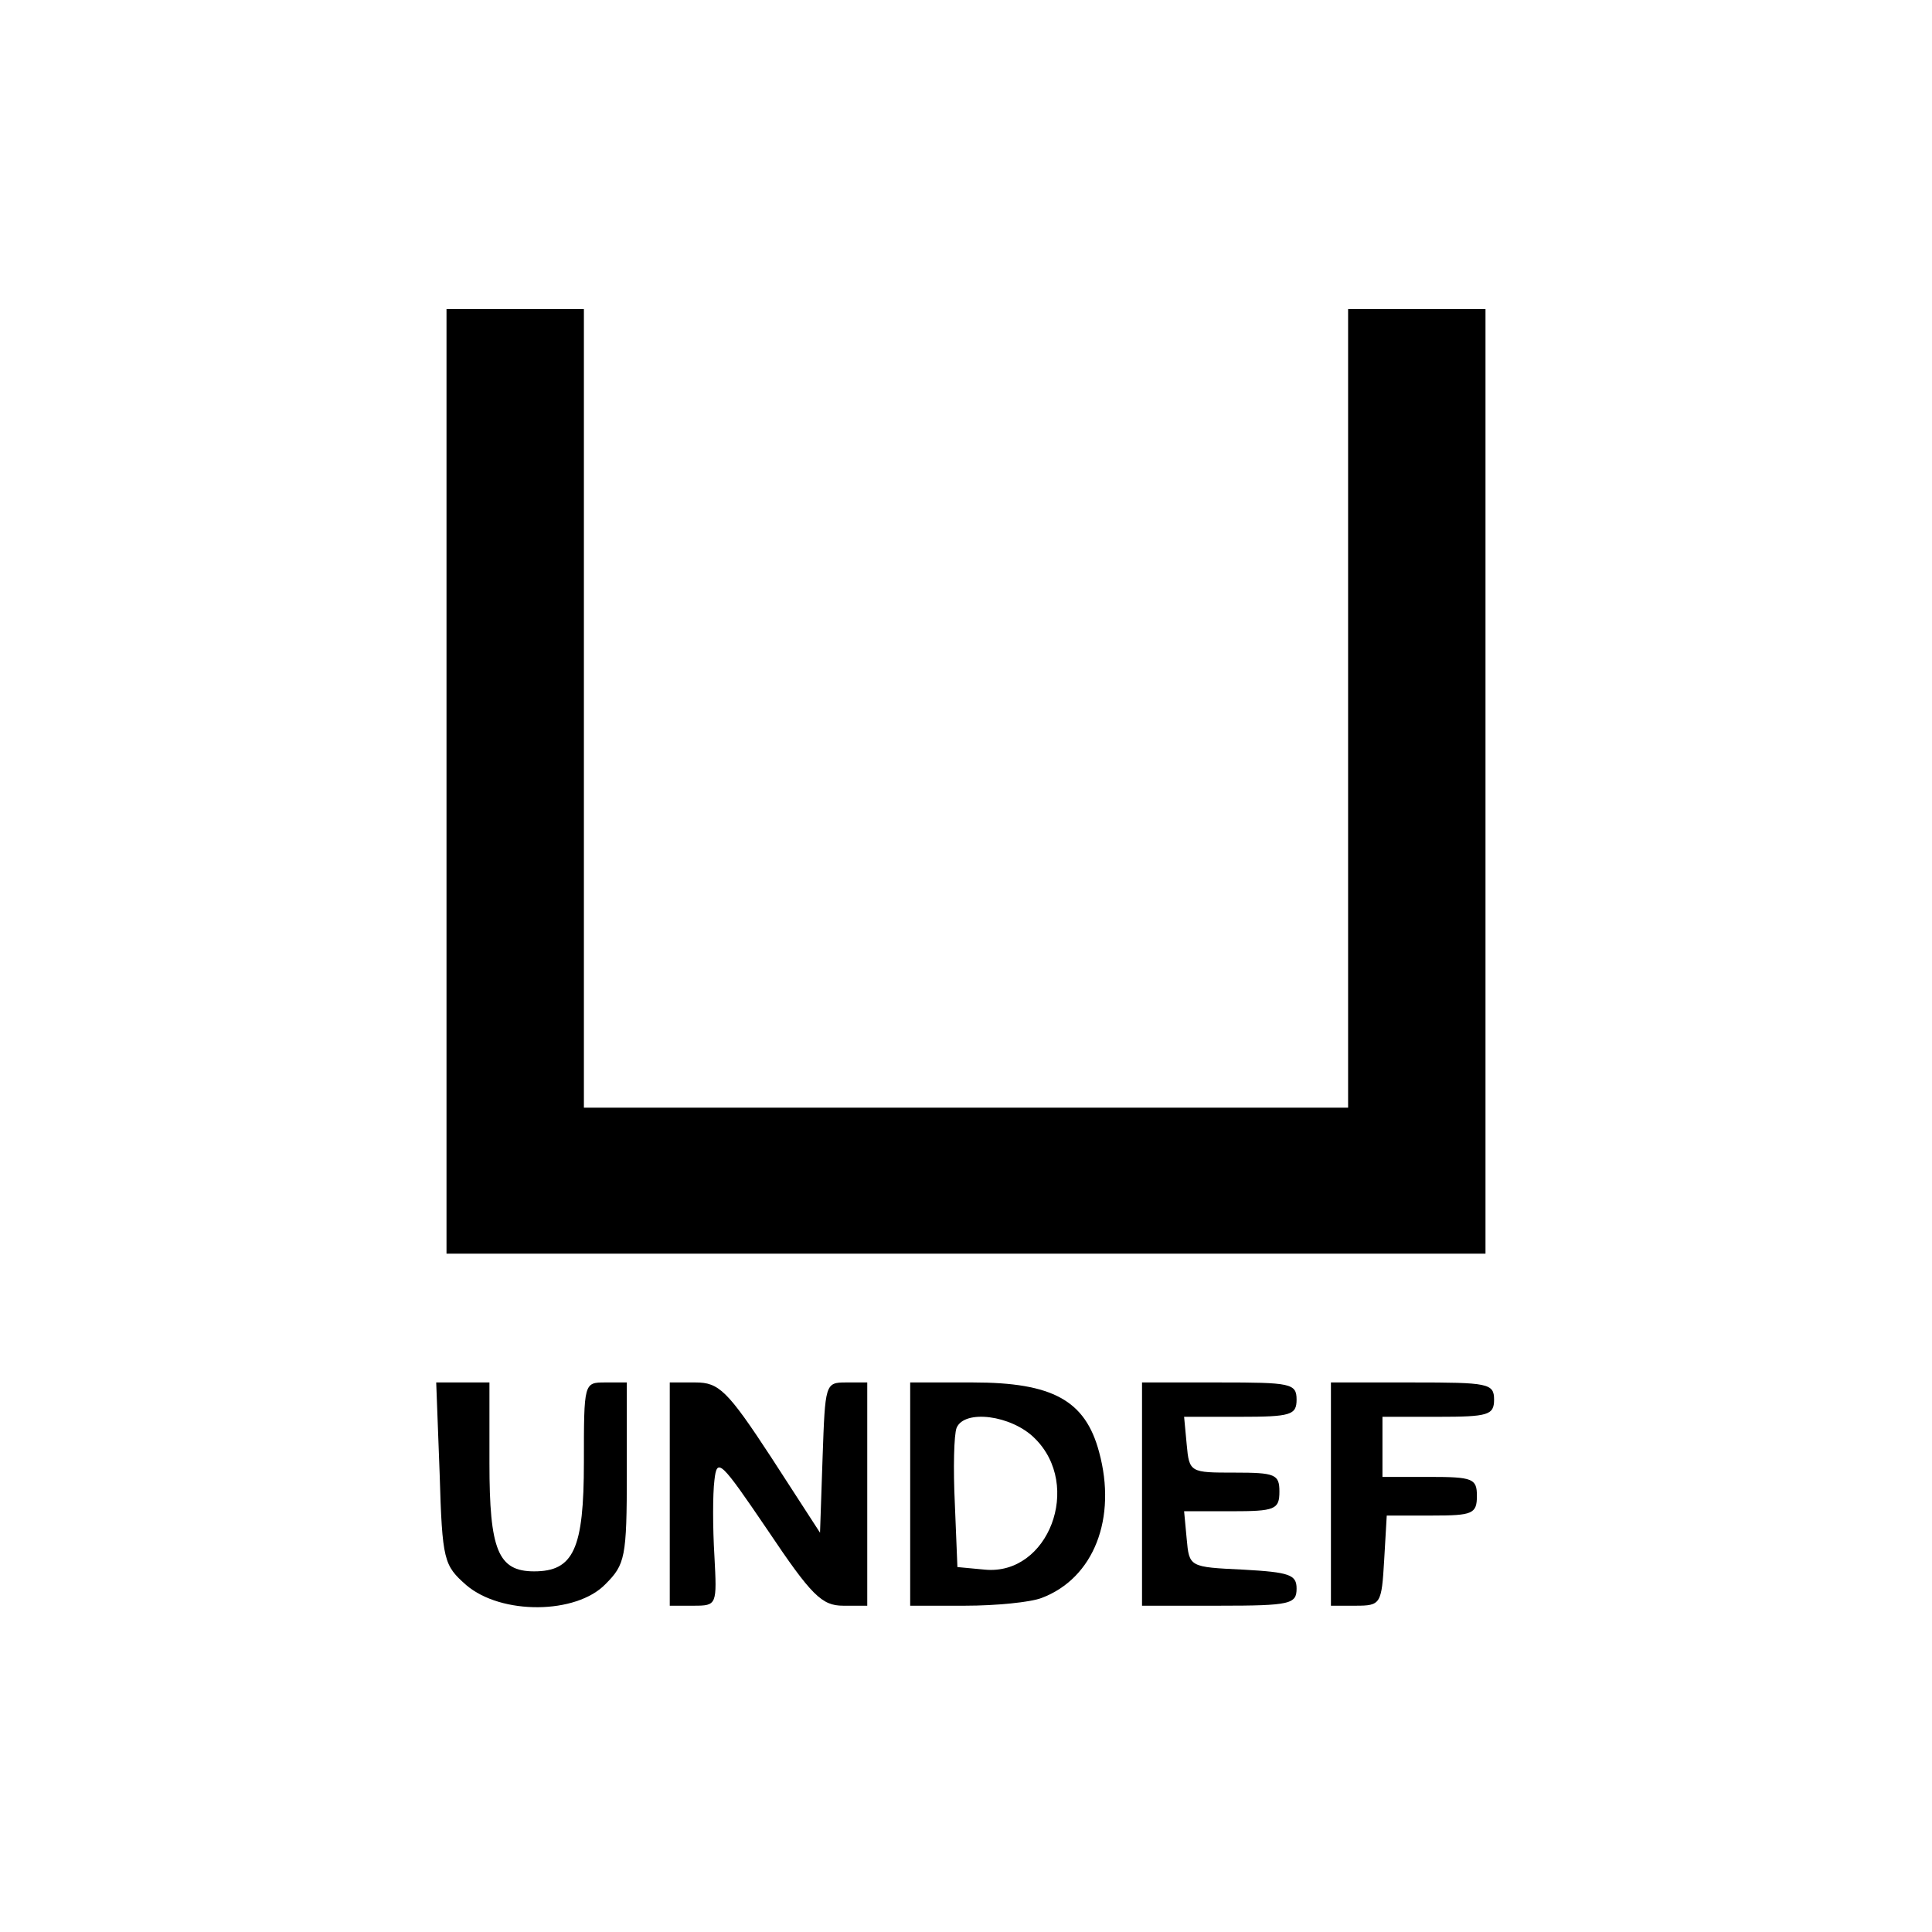
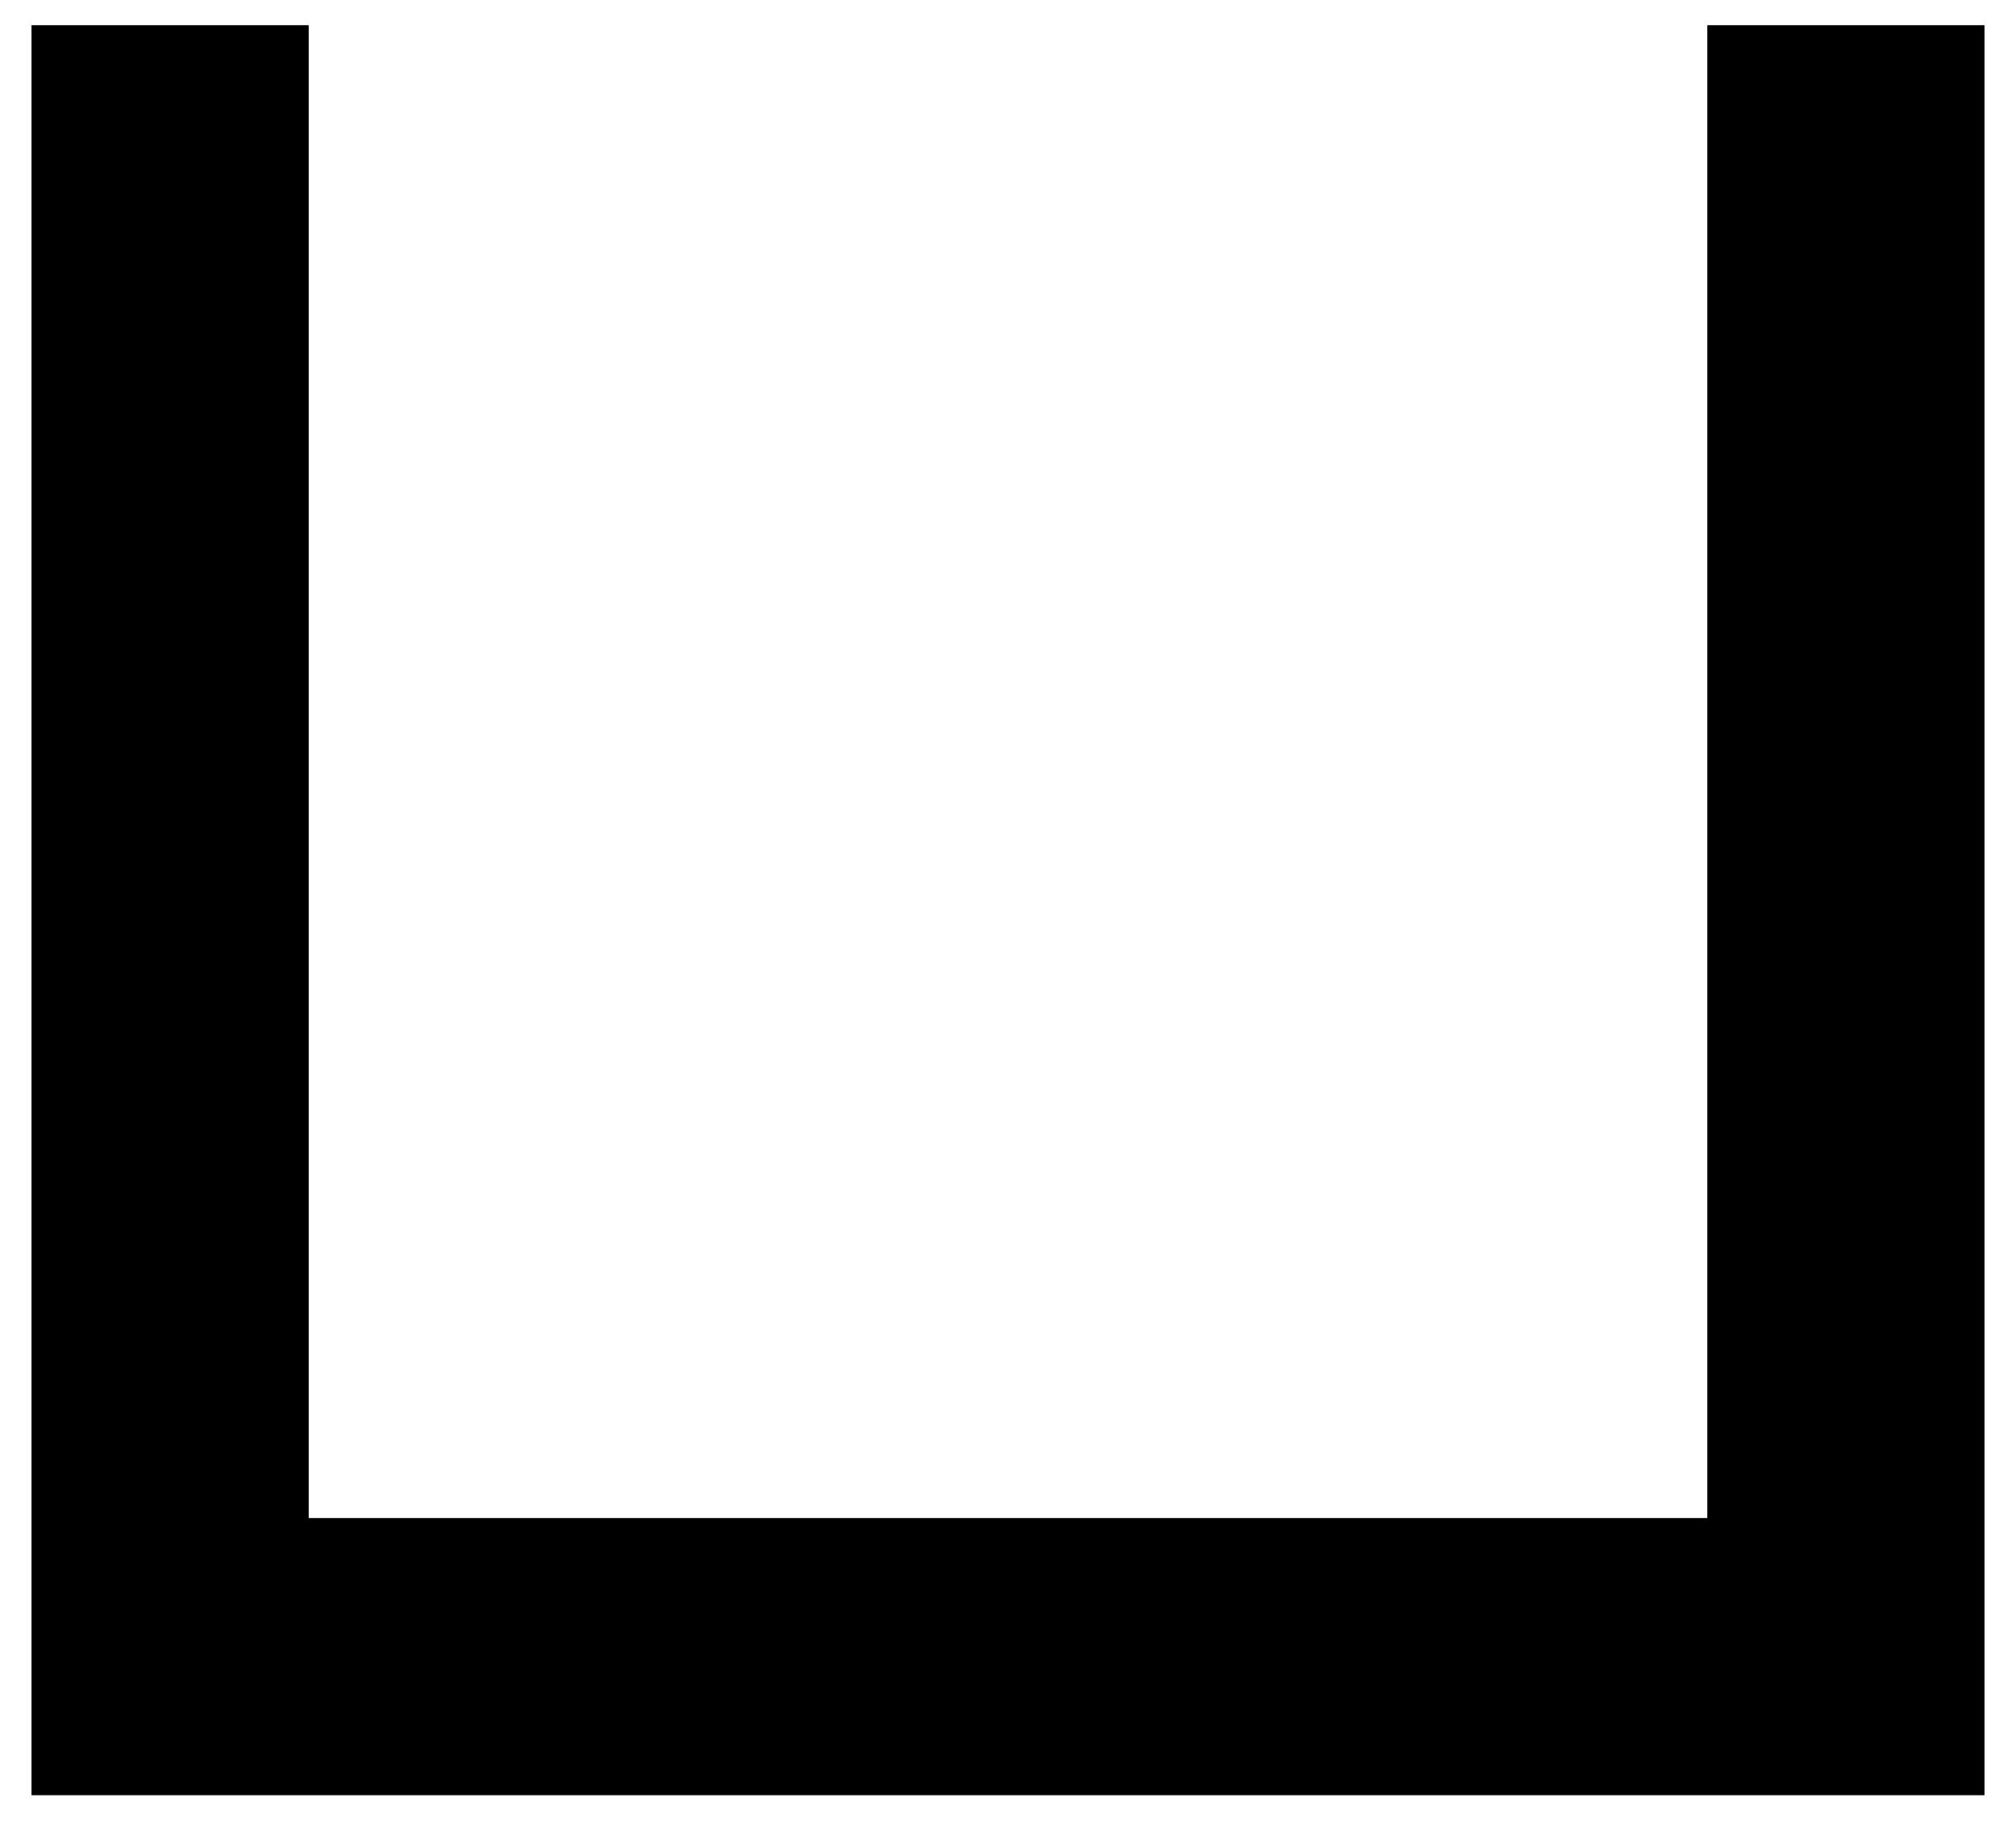
- <svg xmlns="http://www.w3.org/2000/svg" version="1.0" width="225pt" height="225pt" viewBox="0 0 225 225" preserveAspectRatio="xMidYMid meet">
-   <g transform="translate(0,225) scale(0.1,-0.1)" fill="#000000" stroke="none">
-     <path d="M520 1340 l0 -550 605 0 605 0 0 550 0 550 -80 0 -80 0 0 -465 0 -465 -445 0 -445 0 0 465 0 465 -80 0 -80 0 0 -550z" />
-     <path d="M512 534 c3 -102 5 -107 31 -130 41 -35 128 -34 162 1 23 23 25 31 25 130 l0 105 -25 0 c-25 0 -25 0 -25 -93 0 -101 -12 -127 -58 -127 -42 0 -52 25 -52 126 l0 94 -31 0 -31 0 4 -106z" />
-     <path d="M780 510 l0 -130 28 0 c27 0 27 1 24 58 -2 33 -2 72 0 88 3 27 7 23 62 -58 51 -76 63 -88 88 -88 l28 0 0 130 0 130 -25 0 c-24 0 -24 -2 -27 -87 l-3 -88 -57 88 c-51 78 -61 87 -88 87 l-30 0 0 -130z" />
-     <path d="M1060 510 l0 -130 64 0 c36 0 76 4 89 9 61 23 88 93 67 170 -16 60 -54 81 -147 81 l-73 0 0 -130z m145 65 c56 -55 16 -160 -58 -153 l-32 3 -3 74 c-2 41 -1 80 2 88 9 22 64 15 91 -12z" />
-     <path d="M1330 510 l0 -130 90 0 c83 0 90 2 90 20 0 16 -8 19 -62 22 -63 3 -63 3 -66 36 l-3 32 55 0 c51 0 56 2 56 23 0 20 -5 22 -52 22 -52 0 -53 0 -56 33 l-3 32 65 0 c59 0 66 2 66 20 0 19 -7 20 -90 20 l-90 0 0 -130z" />
-     <path d="M1550 510 l0 -130 29 0 c29 0 30 2 33 53 l3 52 53 0 c47 0 52 2 52 23 0 20 -5 22 -55 22 l-55 0 0 35 0 35 65 0 c58 0 65 2 65 20 0 19 -7 20 -95 20 l-95 0 0 -130z" />
+ <svg xmlns="http://www.w3.org/2000/svg" version="1.0" width="320pt" height="290pt" viewBox="0 0 320 290" preserveAspectRatio="xMidYMid meet">
+   <g transform="translate(0,290) scale(0.1,-0.1)" fill="#000000" stroke="none">
+     <path d="M50 1455 l0 -1405 1550 0 1550 0 0 1405 0 1405 -220 0 -220 0 0 -1185 0 -1185 -1110 0 -1110 0 0 1185 0 1185 -220 0 -220 0 0 -1405z" />
  </g>
</svg>
